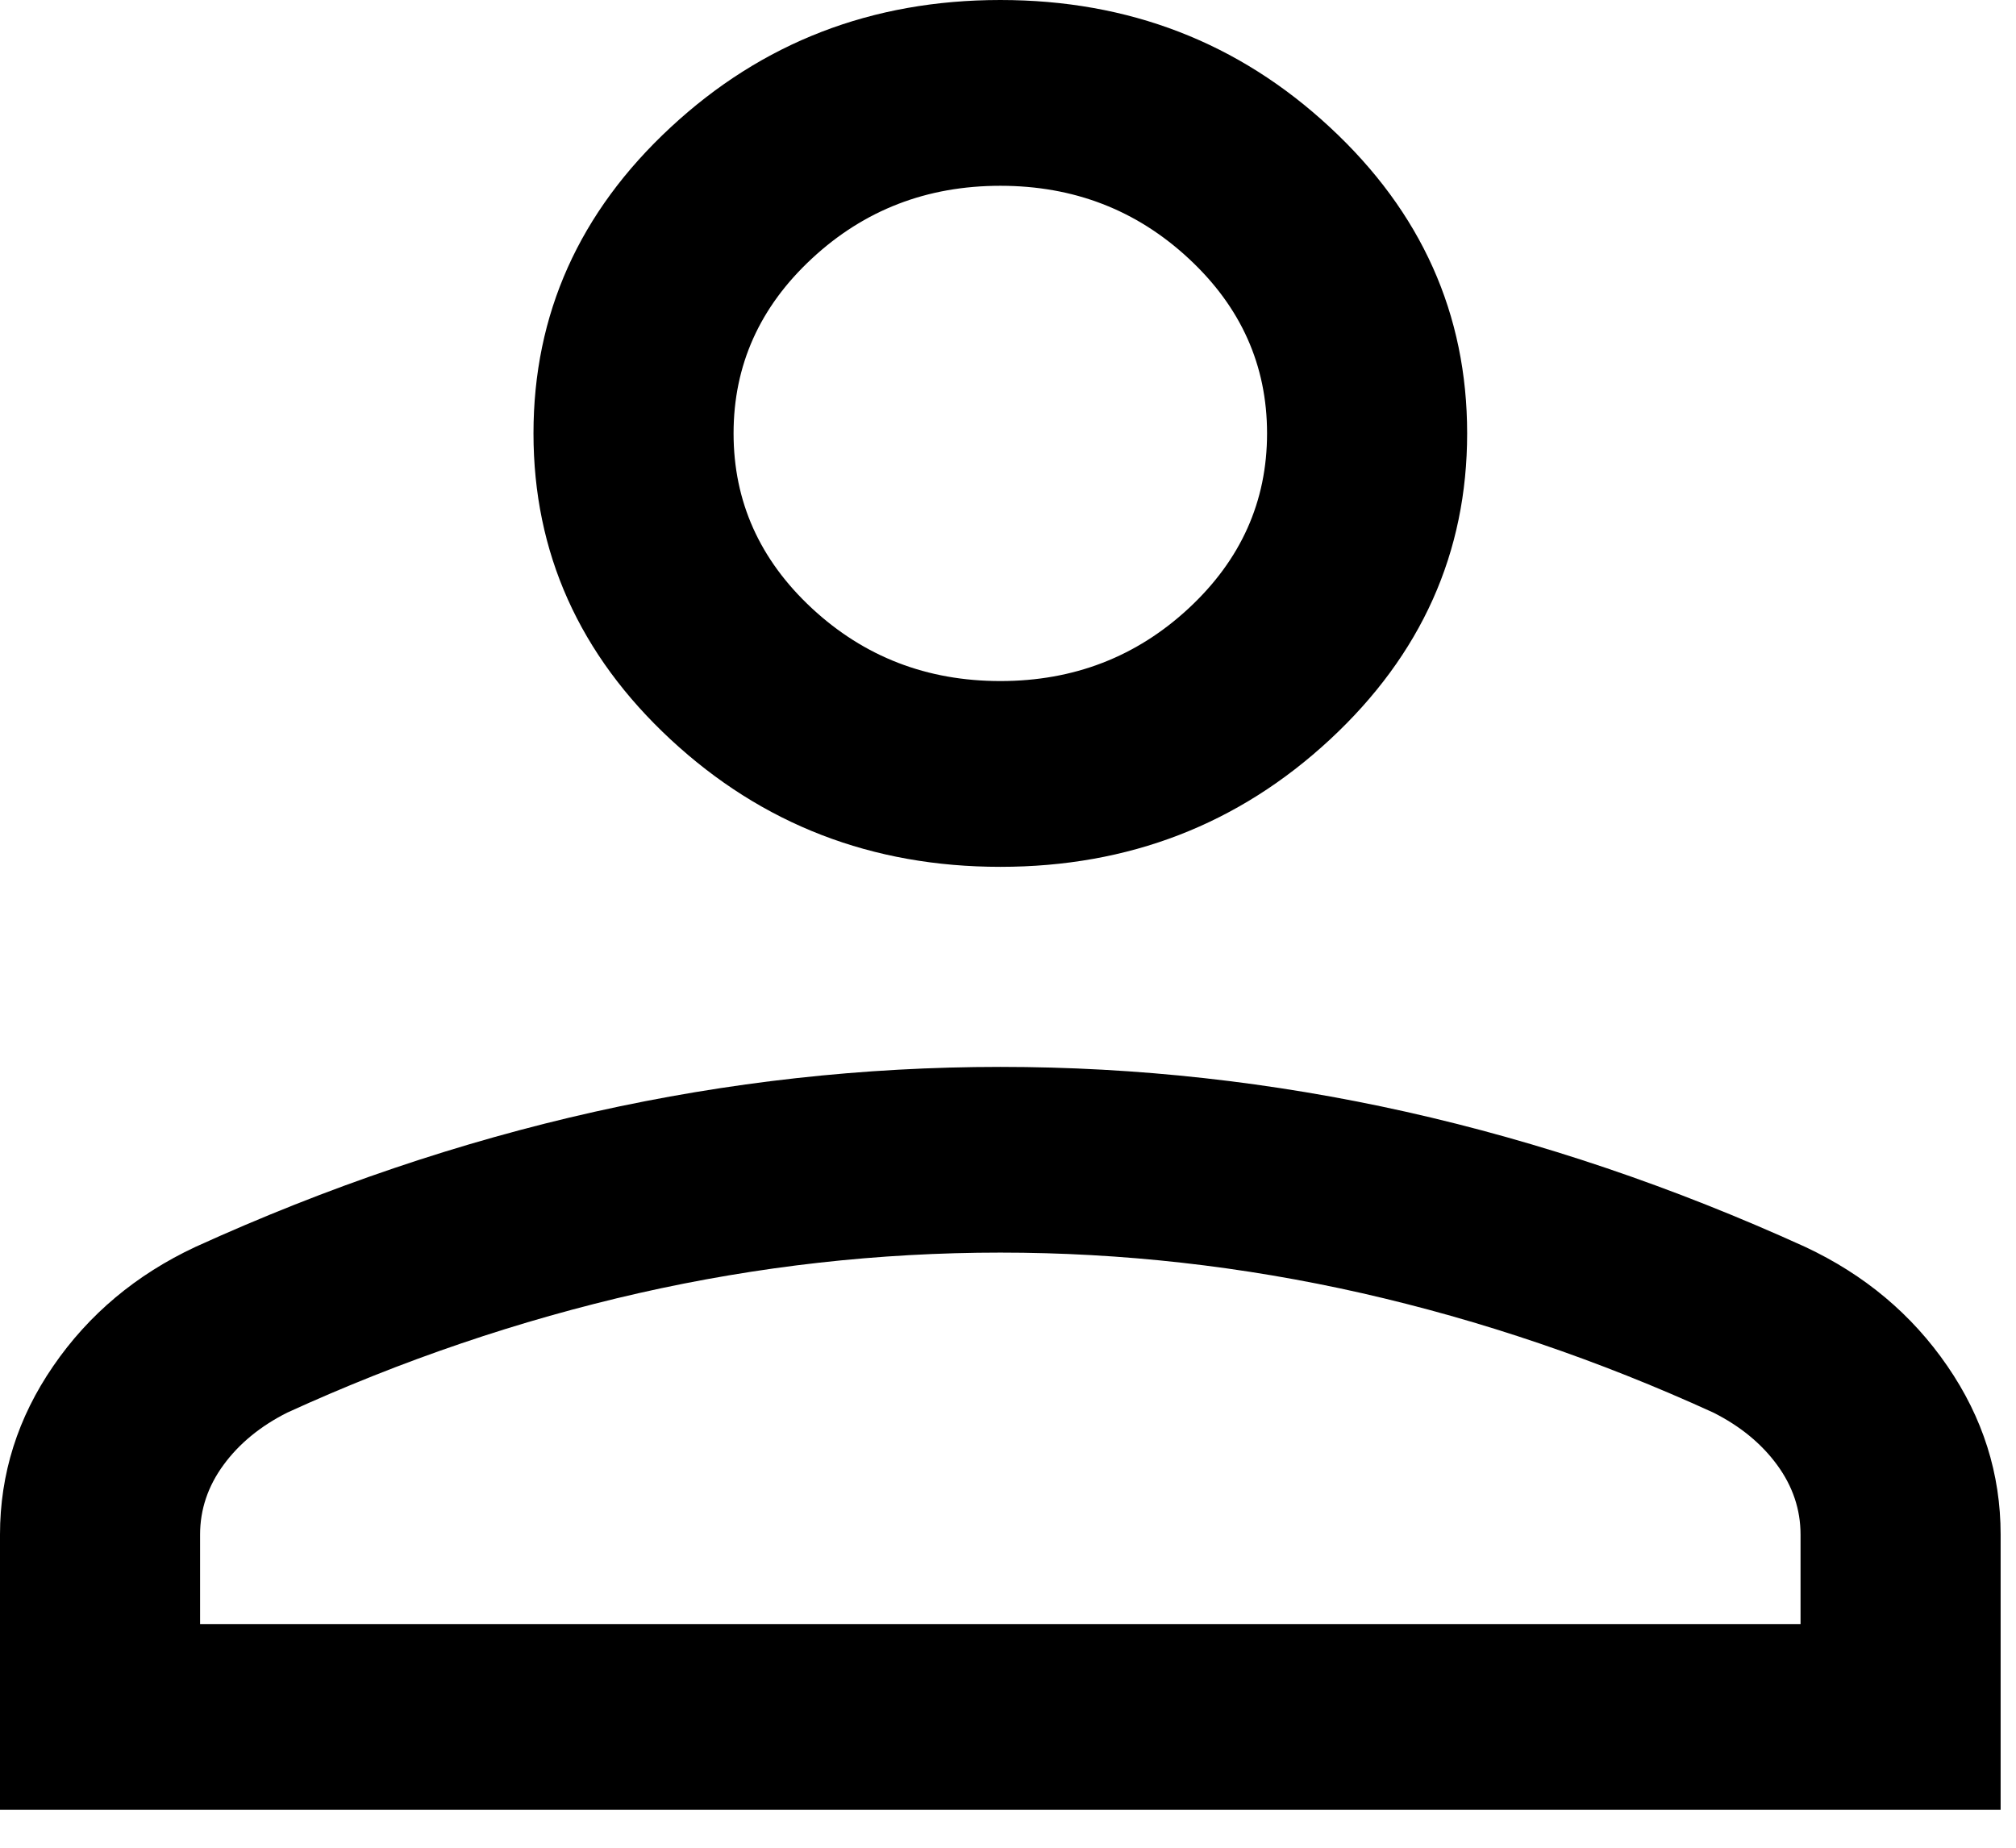
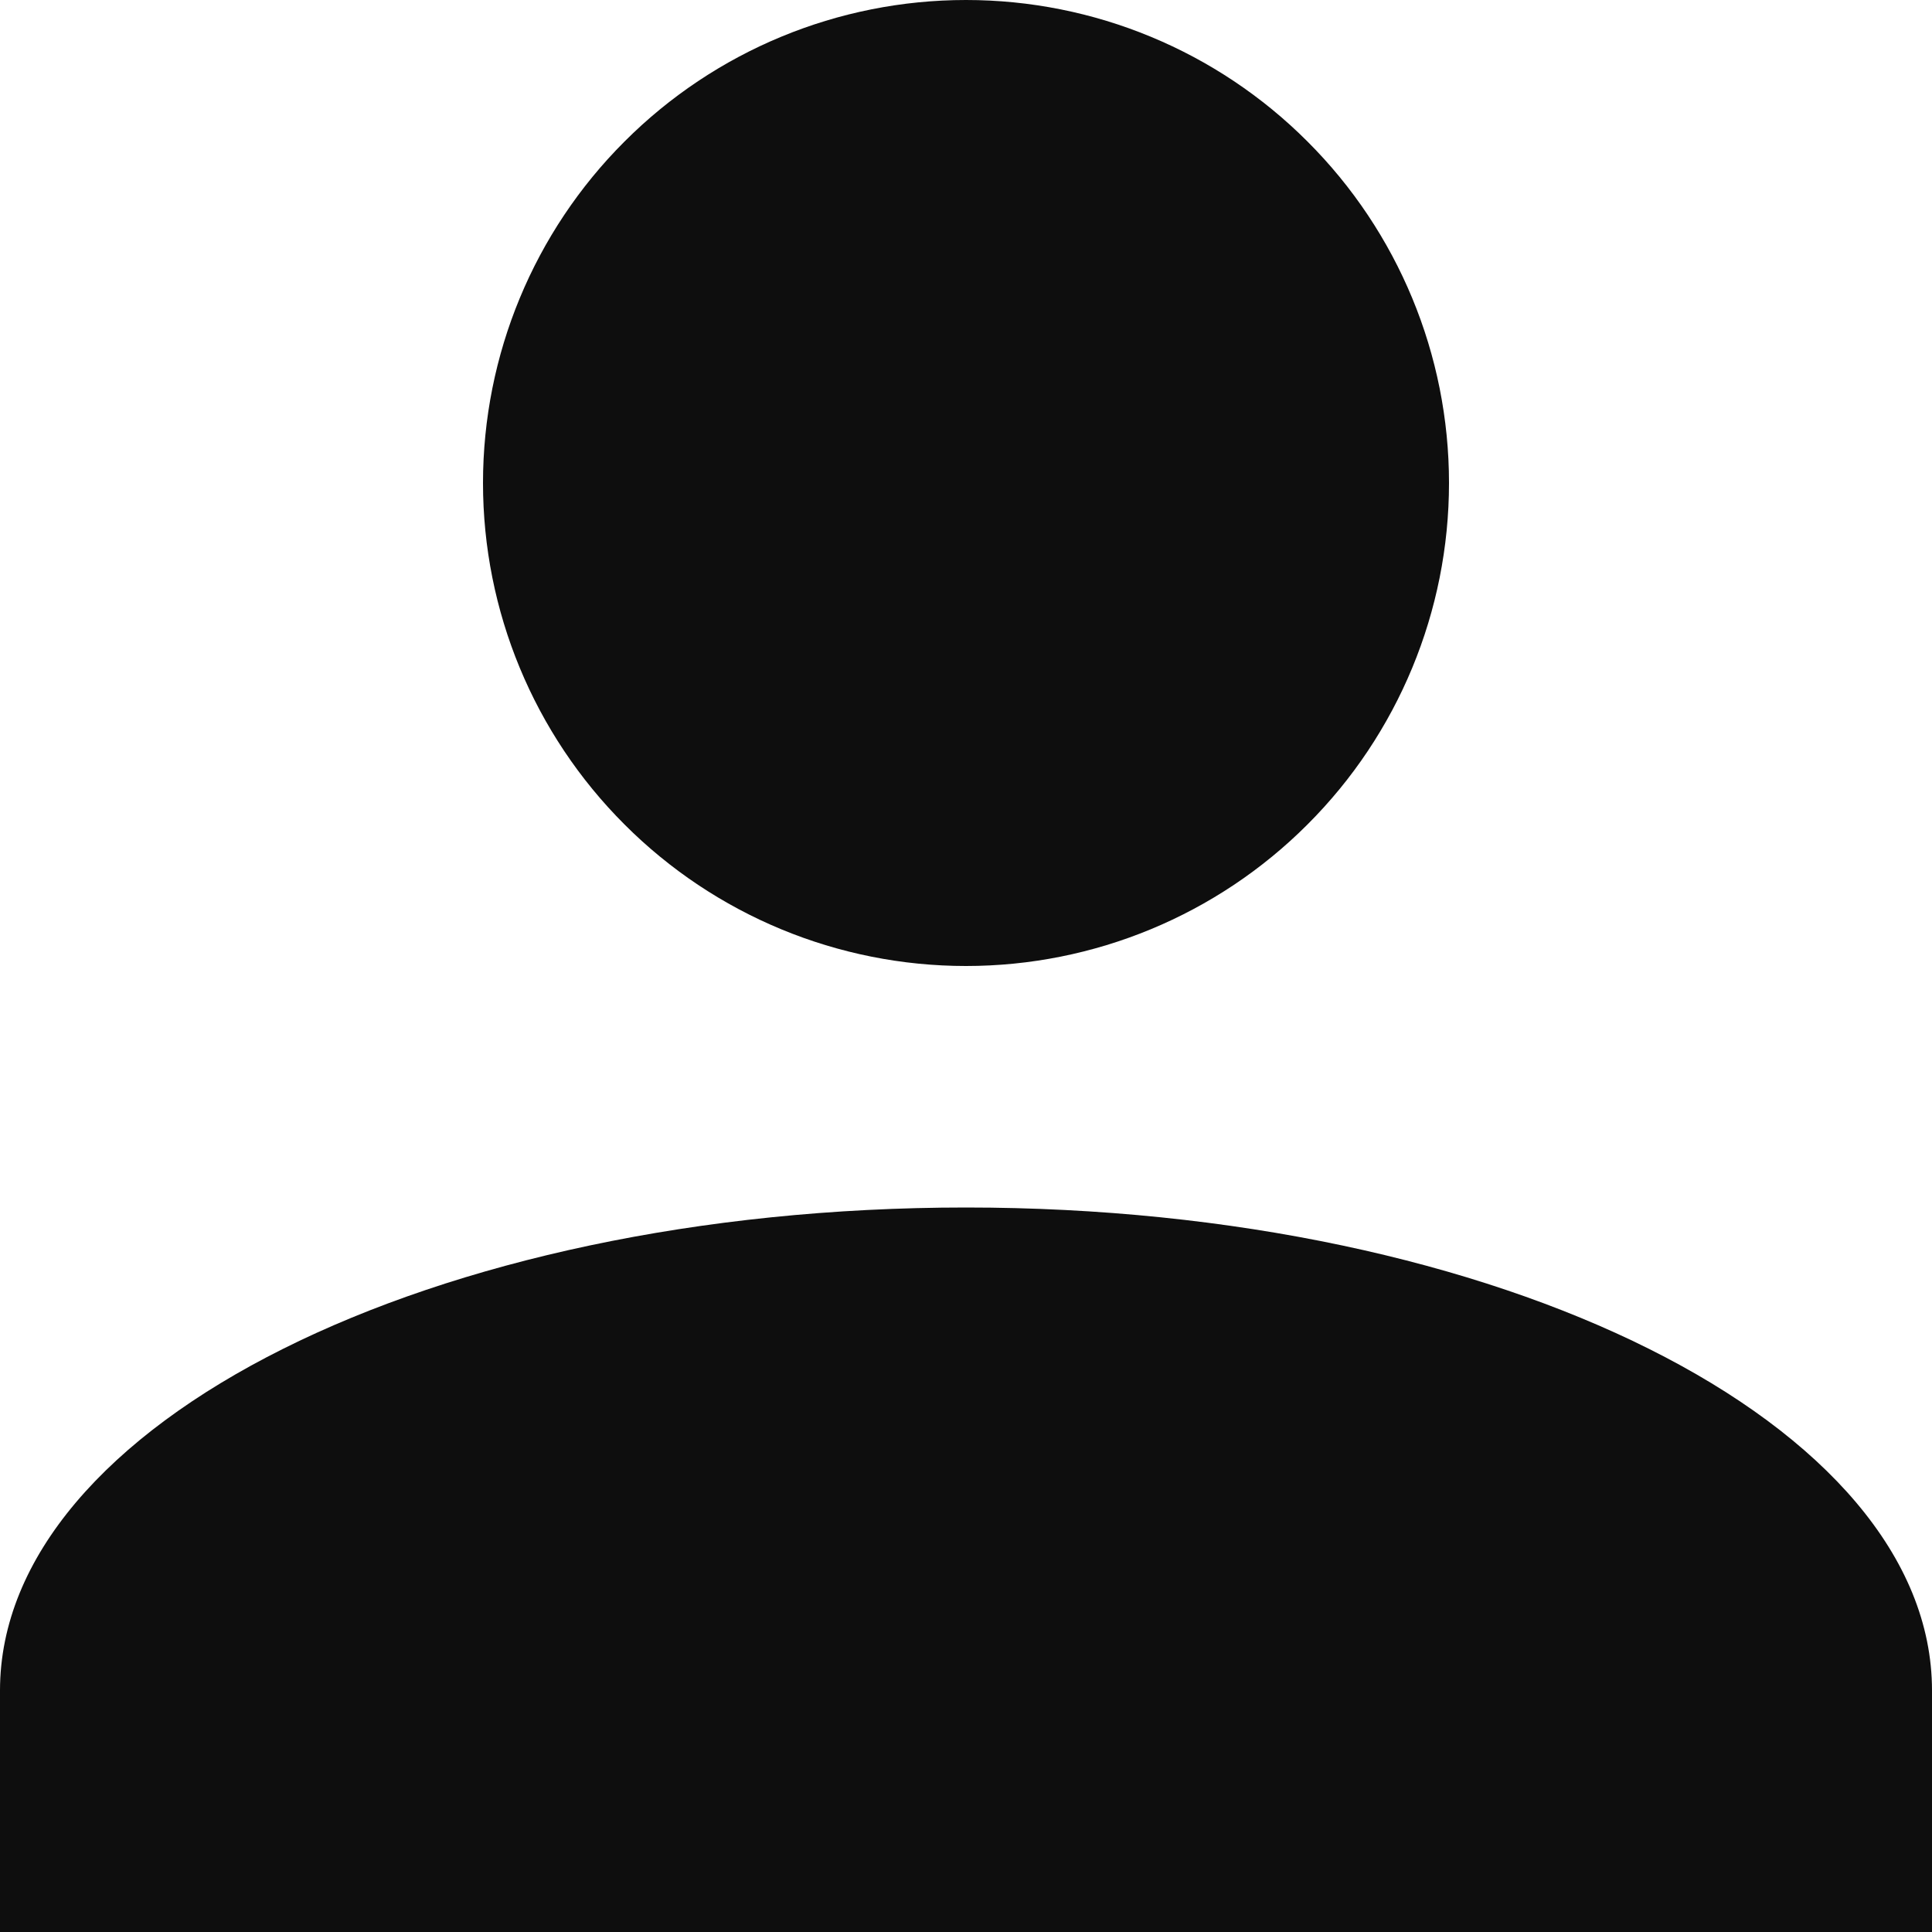
- <svg xmlns="http://www.w3.org/2000/svg" width="24" height="22" viewBox="0 0 24 22" fill="none">
-   <path d="M11.909 10.321C10.38 10.321 9.072 9.815 7.984 8.805C6.895 7.794 6.351 6.579 6.351 5.16C6.351 3.741 6.895 2.526 7.984 1.516C9.072 0.505 10.38 0 11.909 0C13.437 0 14.745 0.505 15.833 1.516C16.922 2.526 17.466 3.741 17.466 5.16C17.466 6.579 16.922 7.794 15.833 8.805C14.745 9.815 13.437 10.321 11.909 10.321ZM0 21.549V18.271C0 17.549 0.211 16.88 0.634 16.265C1.056 15.65 1.62 15.177 2.327 14.846C3.896 14.132 5.479 13.596 7.076 13.238C8.673 12.881 10.284 12.703 11.909 12.703C13.533 12.703 15.144 12.881 16.741 13.238C18.338 13.596 19.921 14.132 21.49 14.846C22.197 15.177 22.761 15.65 23.183 16.265C23.606 16.88 23.817 17.549 23.817 18.271V21.549H0ZM2.382 19.337H21.435V18.271C21.435 17.973 21.342 17.696 21.156 17.442C20.97 17.188 20.717 16.98 20.397 16.819C19.029 16.194 17.634 15.72 16.213 15.397C14.791 15.075 13.356 14.914 11.909 14.914C10.461 14.914 9.026 15.075 7.604 15.397C6.183 15.72 4.788 16.194 3.42 16.819C3.1 16.98 2.847 17.188 2.661 17.442C2.475 17.696 2.382 17.973 2.382 18.271V19.337ZM11.909 8.109C12.782 8.109 13.529 7.82 14.151 7.243C14.773 6.665 15.084 5.971 15.084 5.16C15.084 4.349 14.773 3.655 14.151 3.078C13.529 2.5 12.782 2.212 11.909 2.212C11.035 2.212 10.288 2.5 9.666 3.078C9.044 3.655 8.733 4.349 8.733 5.16C8.733 5.971 9.044 6.665 9.666 7.243C10.288 7.82 11.035 8.109 11.909 8.109Z" fill="black" />
+ <svg xmlns="http://www.w3.org/2000/svg" width="16" height="16" viewBox="0 0 16 16" fill="none">
+   <path d="M8 0C9.061 0 10.078 0.421 10.828 1.172C11.579 1.922 12 2.939 12 4C12 5.061 11.579 6.078 10.828 6.828C10.078 7.579 9.061 8 8 8C6.939 8 5.922 7.579 5.172 6.828C4.421 6.078 4 5.061 4 4C4 2.939 4.421 1.922 5.172 1.172C5.922 0.421 6.939 0 8 0ZM8 10C12.42 10 16 11.79 16 14V16H0V14C0 11.79 3.58 10 8 10Z" fill="#0E0E0E" />
</svg>
